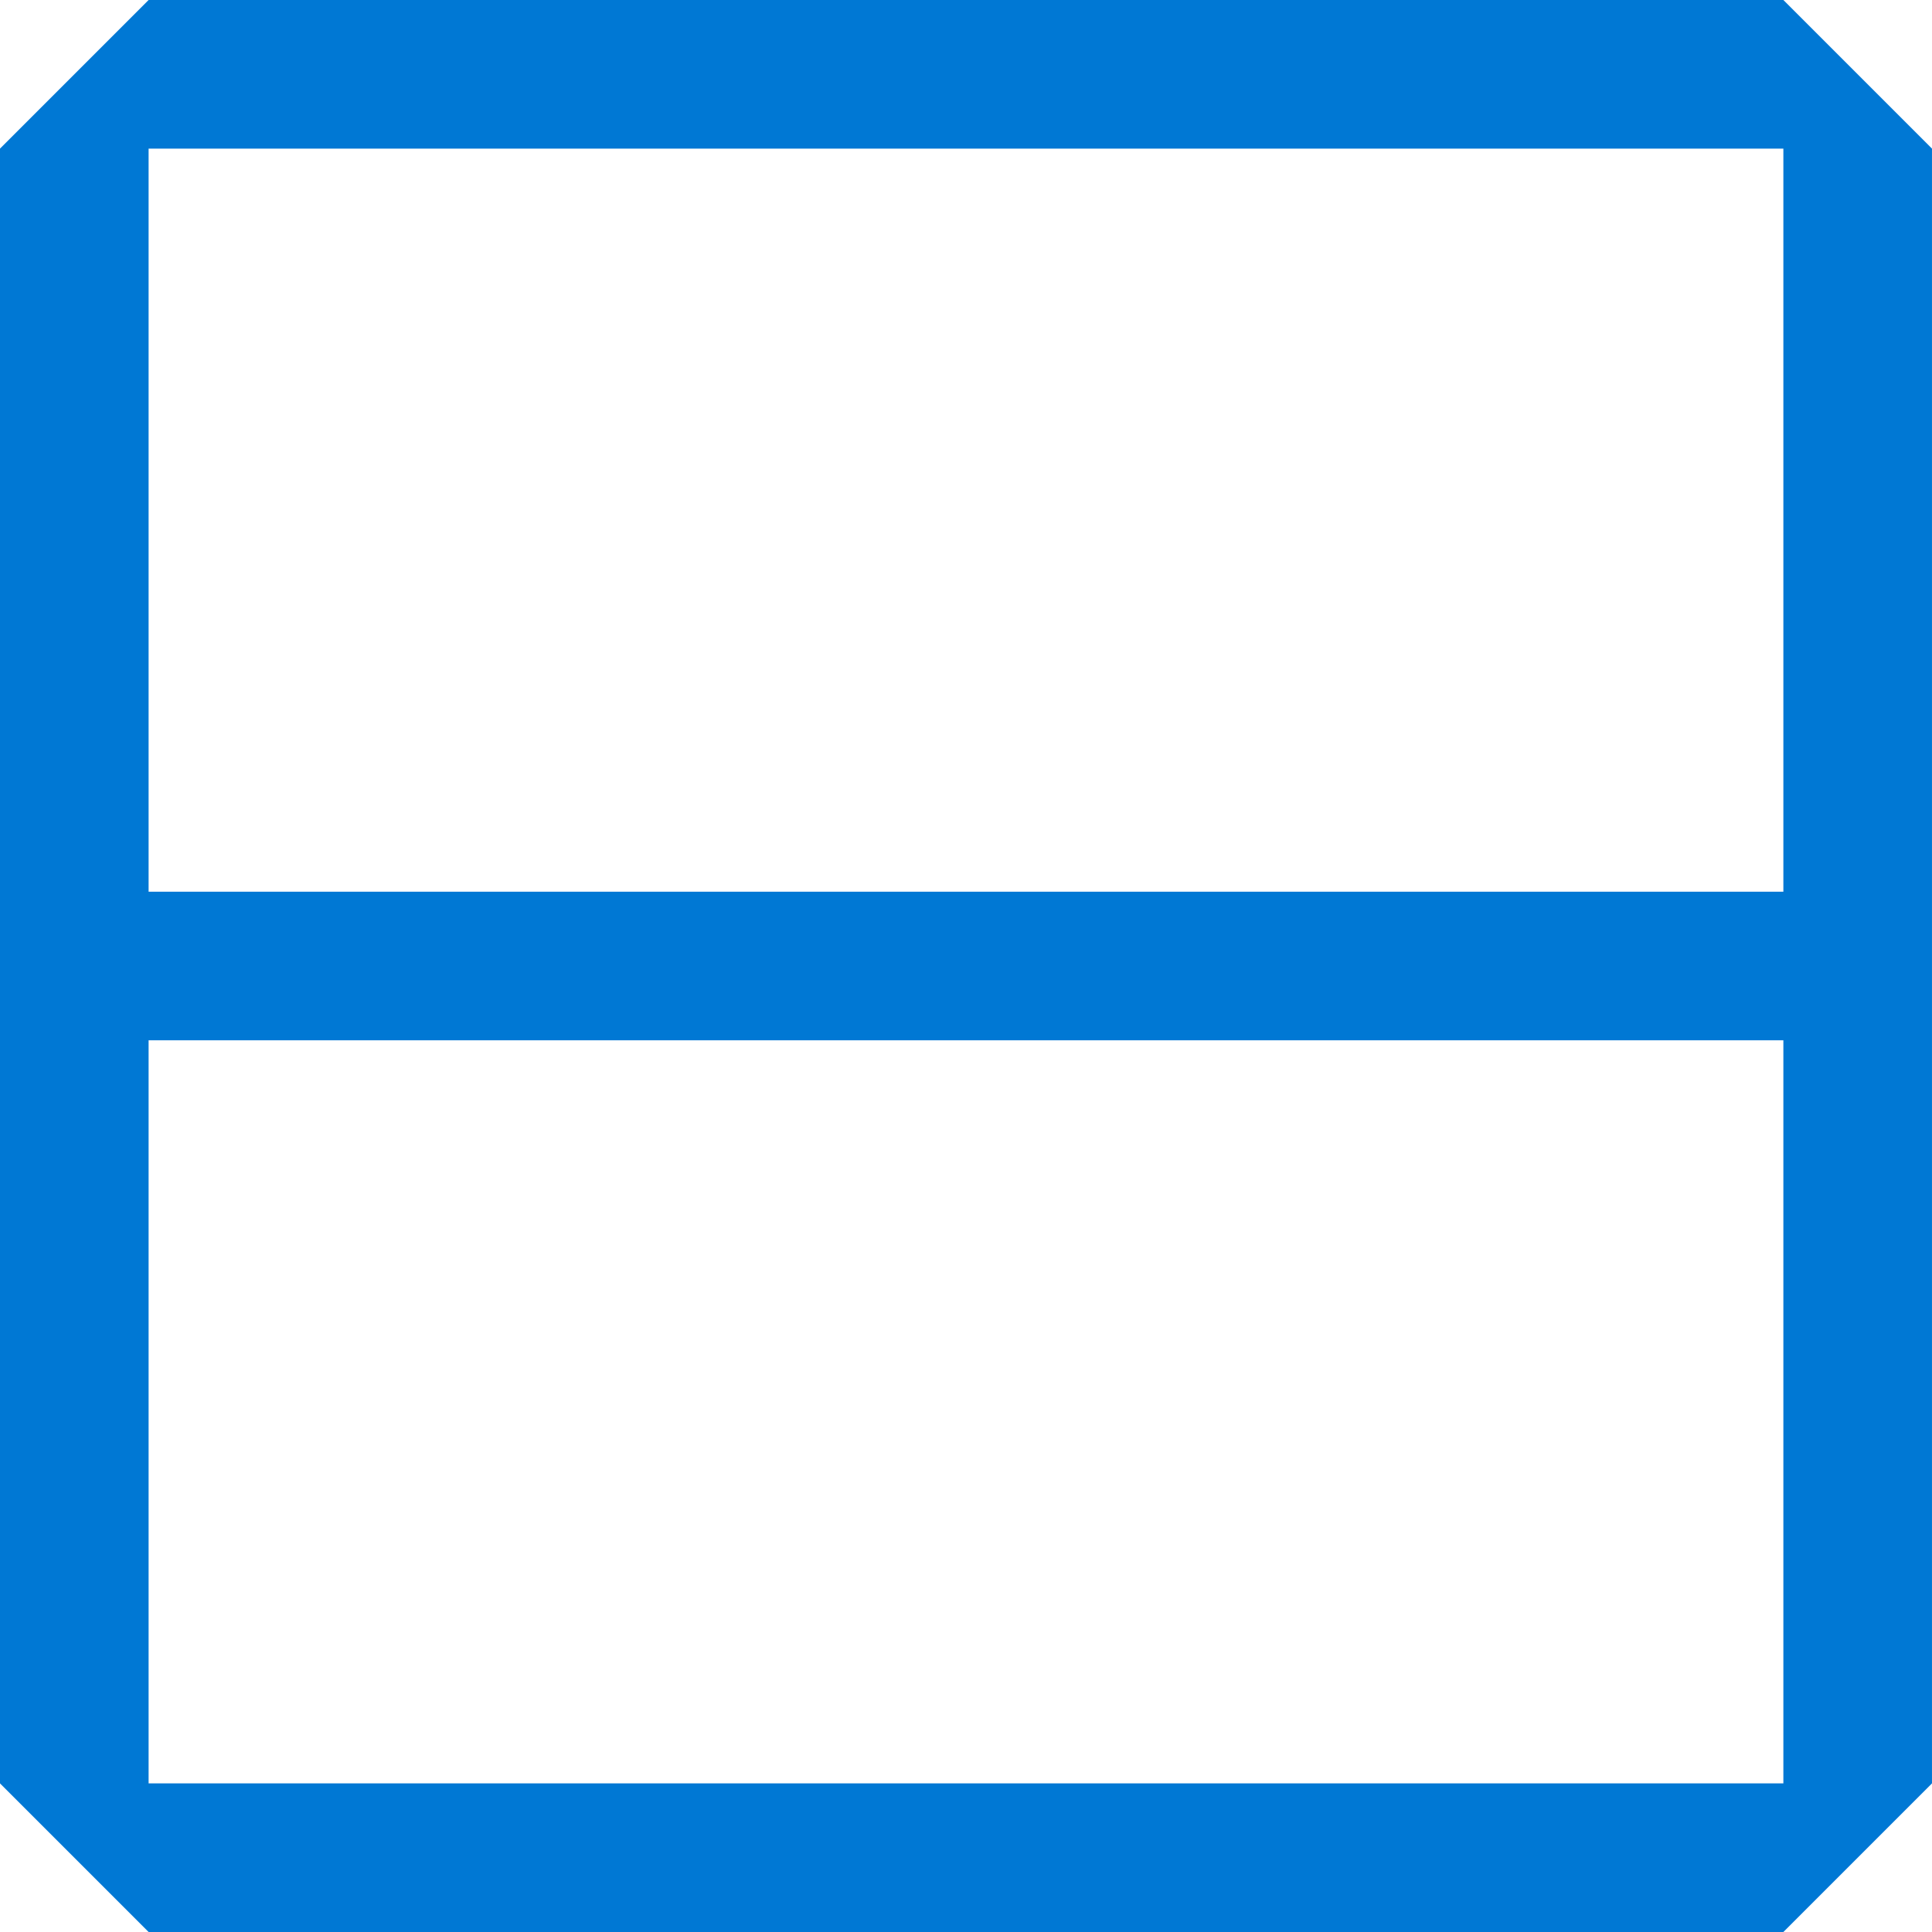
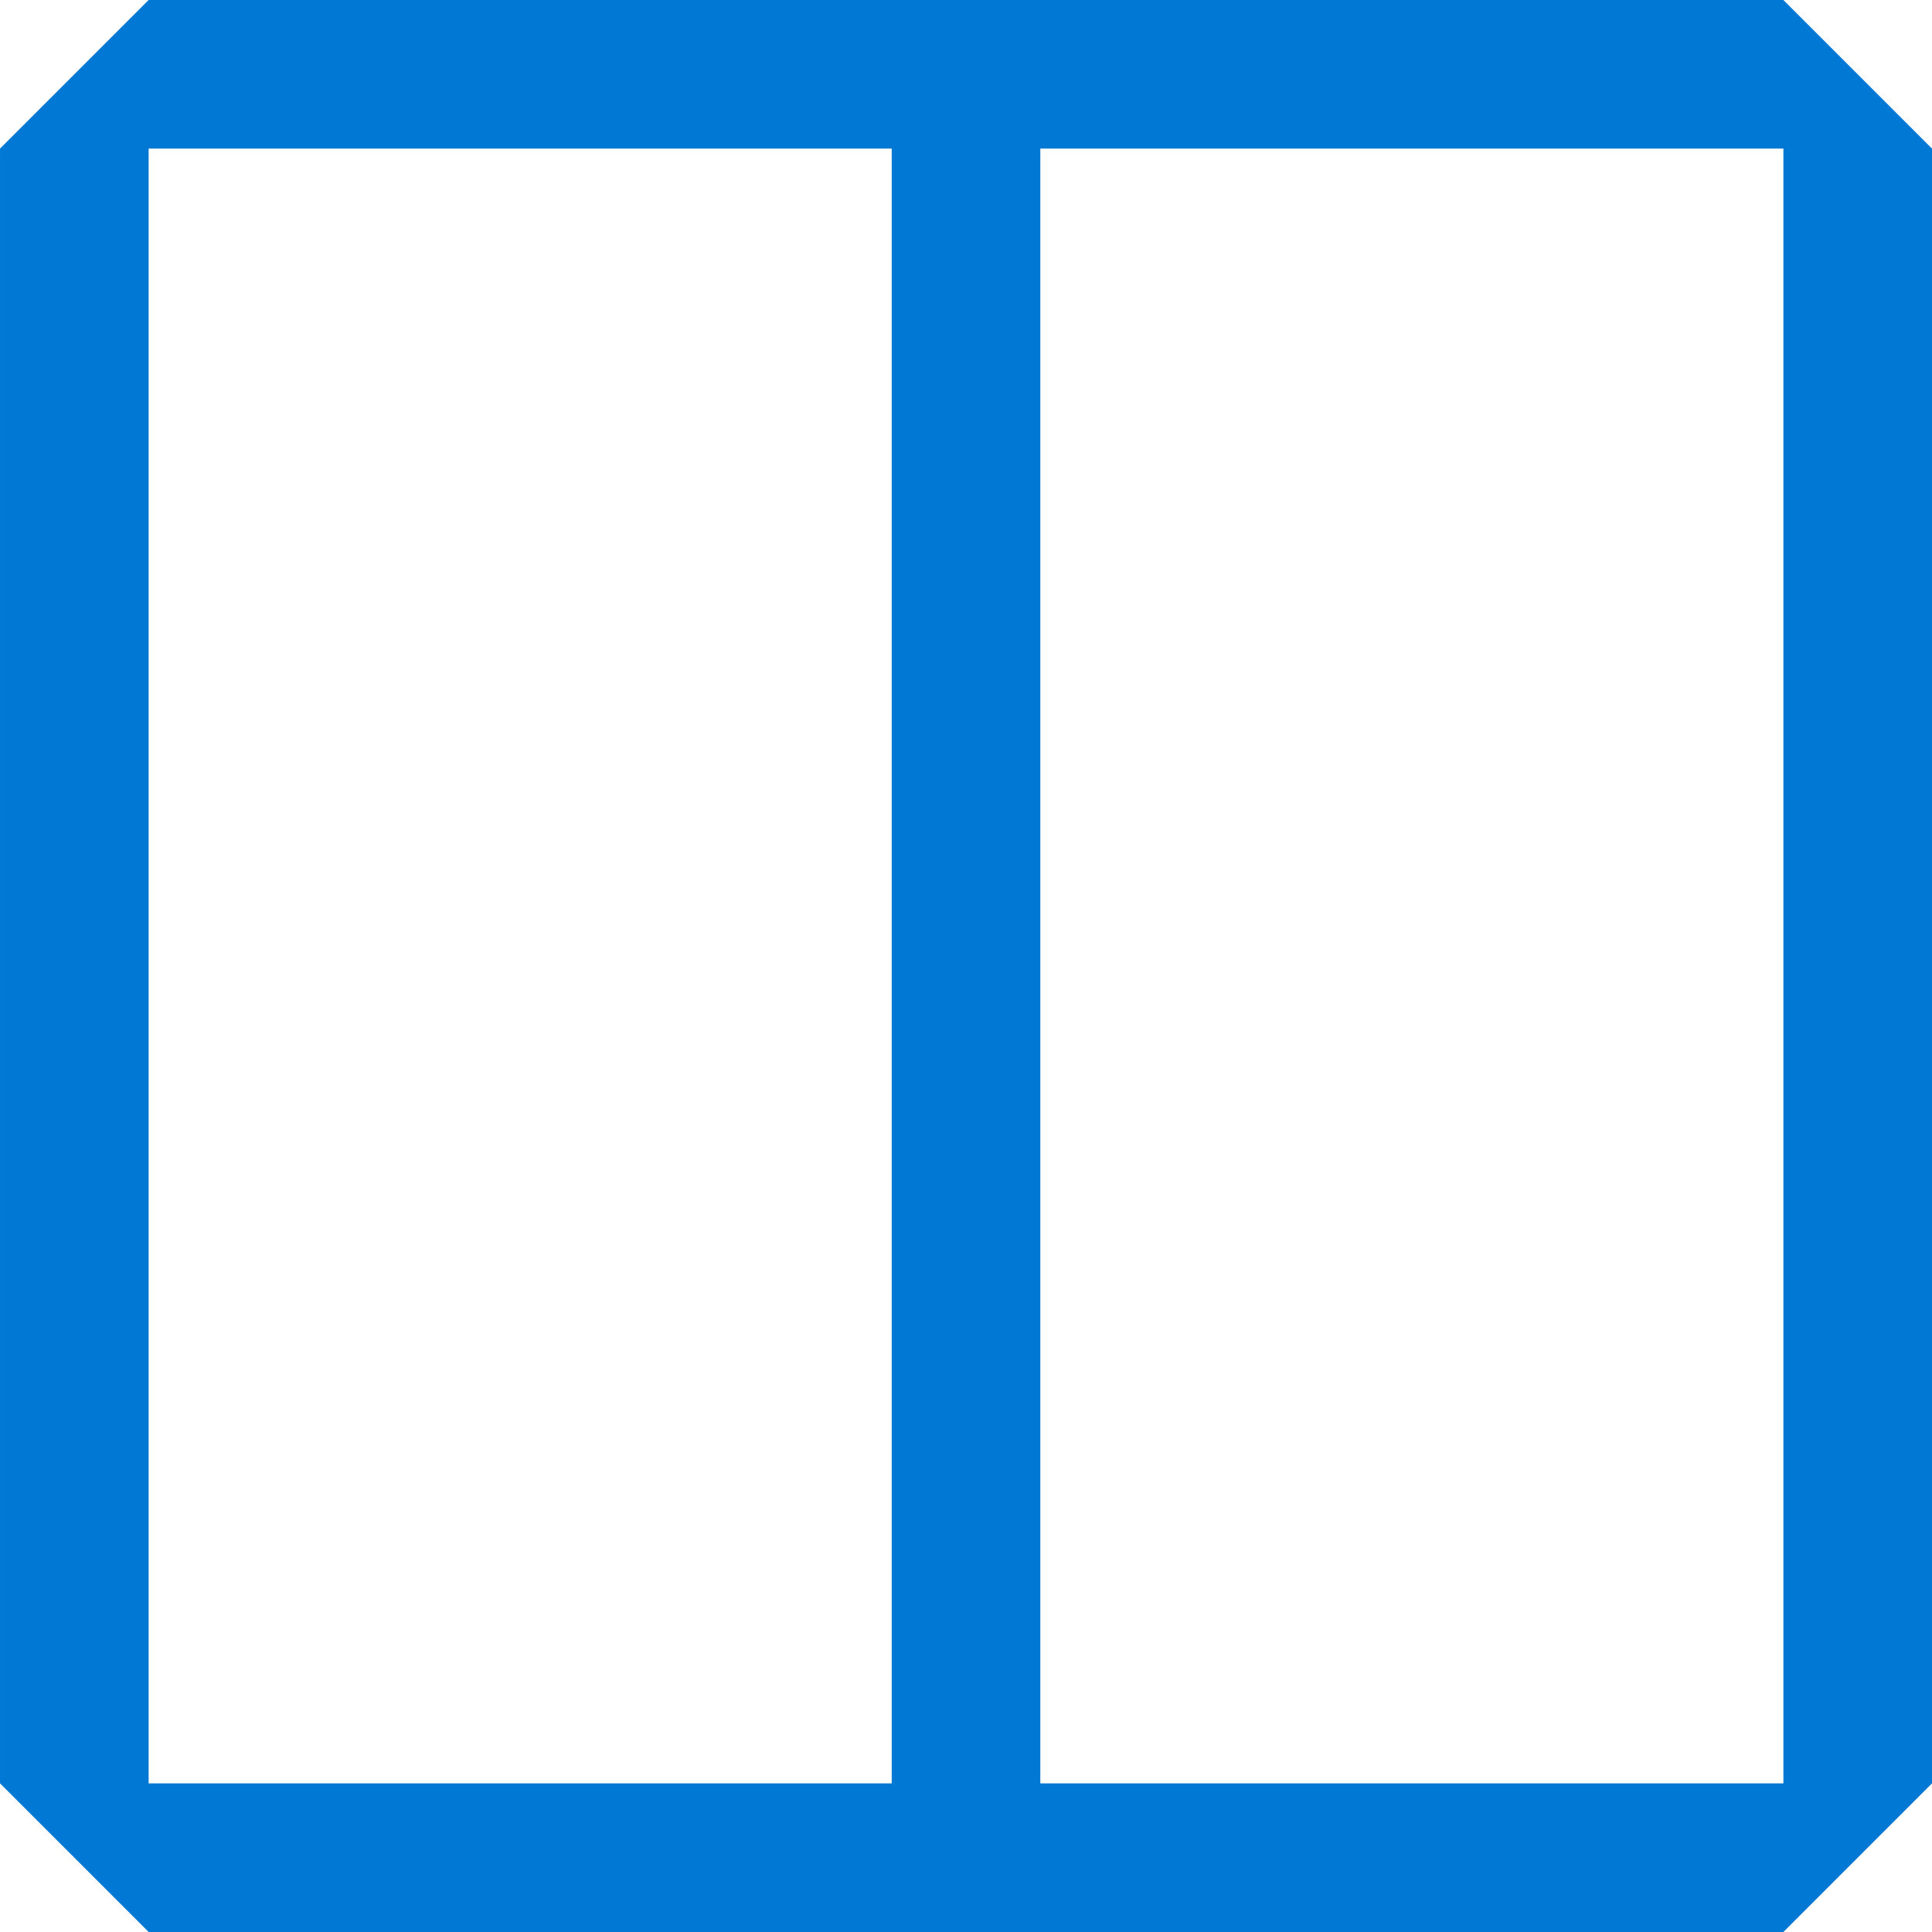
- <svg xmlns="http://www.w3.org/2000/svg" viewBox="80.283 144.088 128.297 128.297" width="128.297" height="128.297">
-   <path d="M 198.711 144.088 L 90.152 144.088 L 80.283 153.957 L 80.283 262.516 L 90.152 272.385 L 198.711 272.385 L 208.58 262.516 L 208.58 153.957 L 198.711 144.088 Z M 139.497 262.516 L 90.152 262.516 L 90.152 153.957 L 139.497 153.957 L 139.497 262.516 Z M 198.711 262.516 L 149.366 262.516 L 149.366 153.957 L 198.711 153.957 L 198.711 262.516 Z" style="fill: rgb(0, 120, 212);" transform="matrix(0, 1, -1, 0, 352.667, 63.80499)" />
+ <svg xmlns="http://www.w3.org/2000/svg" viewBox="277.499 203.833 128.297 128.297" width="128.297" height="128.297">
+   <path d="M 395.927 203.833 L 287.368 203.833 L 277.499 213.702 L 277.499 322.261 L 287.368 332.13 L 395.927 332.13 L 405.796 322.261 L 405.796 213.702 L 395.927 203.833 Z M 336.713 322.261 L 287.368 322.261 L 287.368 213.702 L 336.713 213.702 L 336.713 322.261 Z M 395.927 322.261 L 346.582 322.261 L 346.582 213.702 L 395.927 213.702 L 395.927 322.261 Z" style="fill: rgb(0, 120, 212);" transform="matrix(-1, 0, 0, -1, 683.296, 535.962)" />
</svg>
